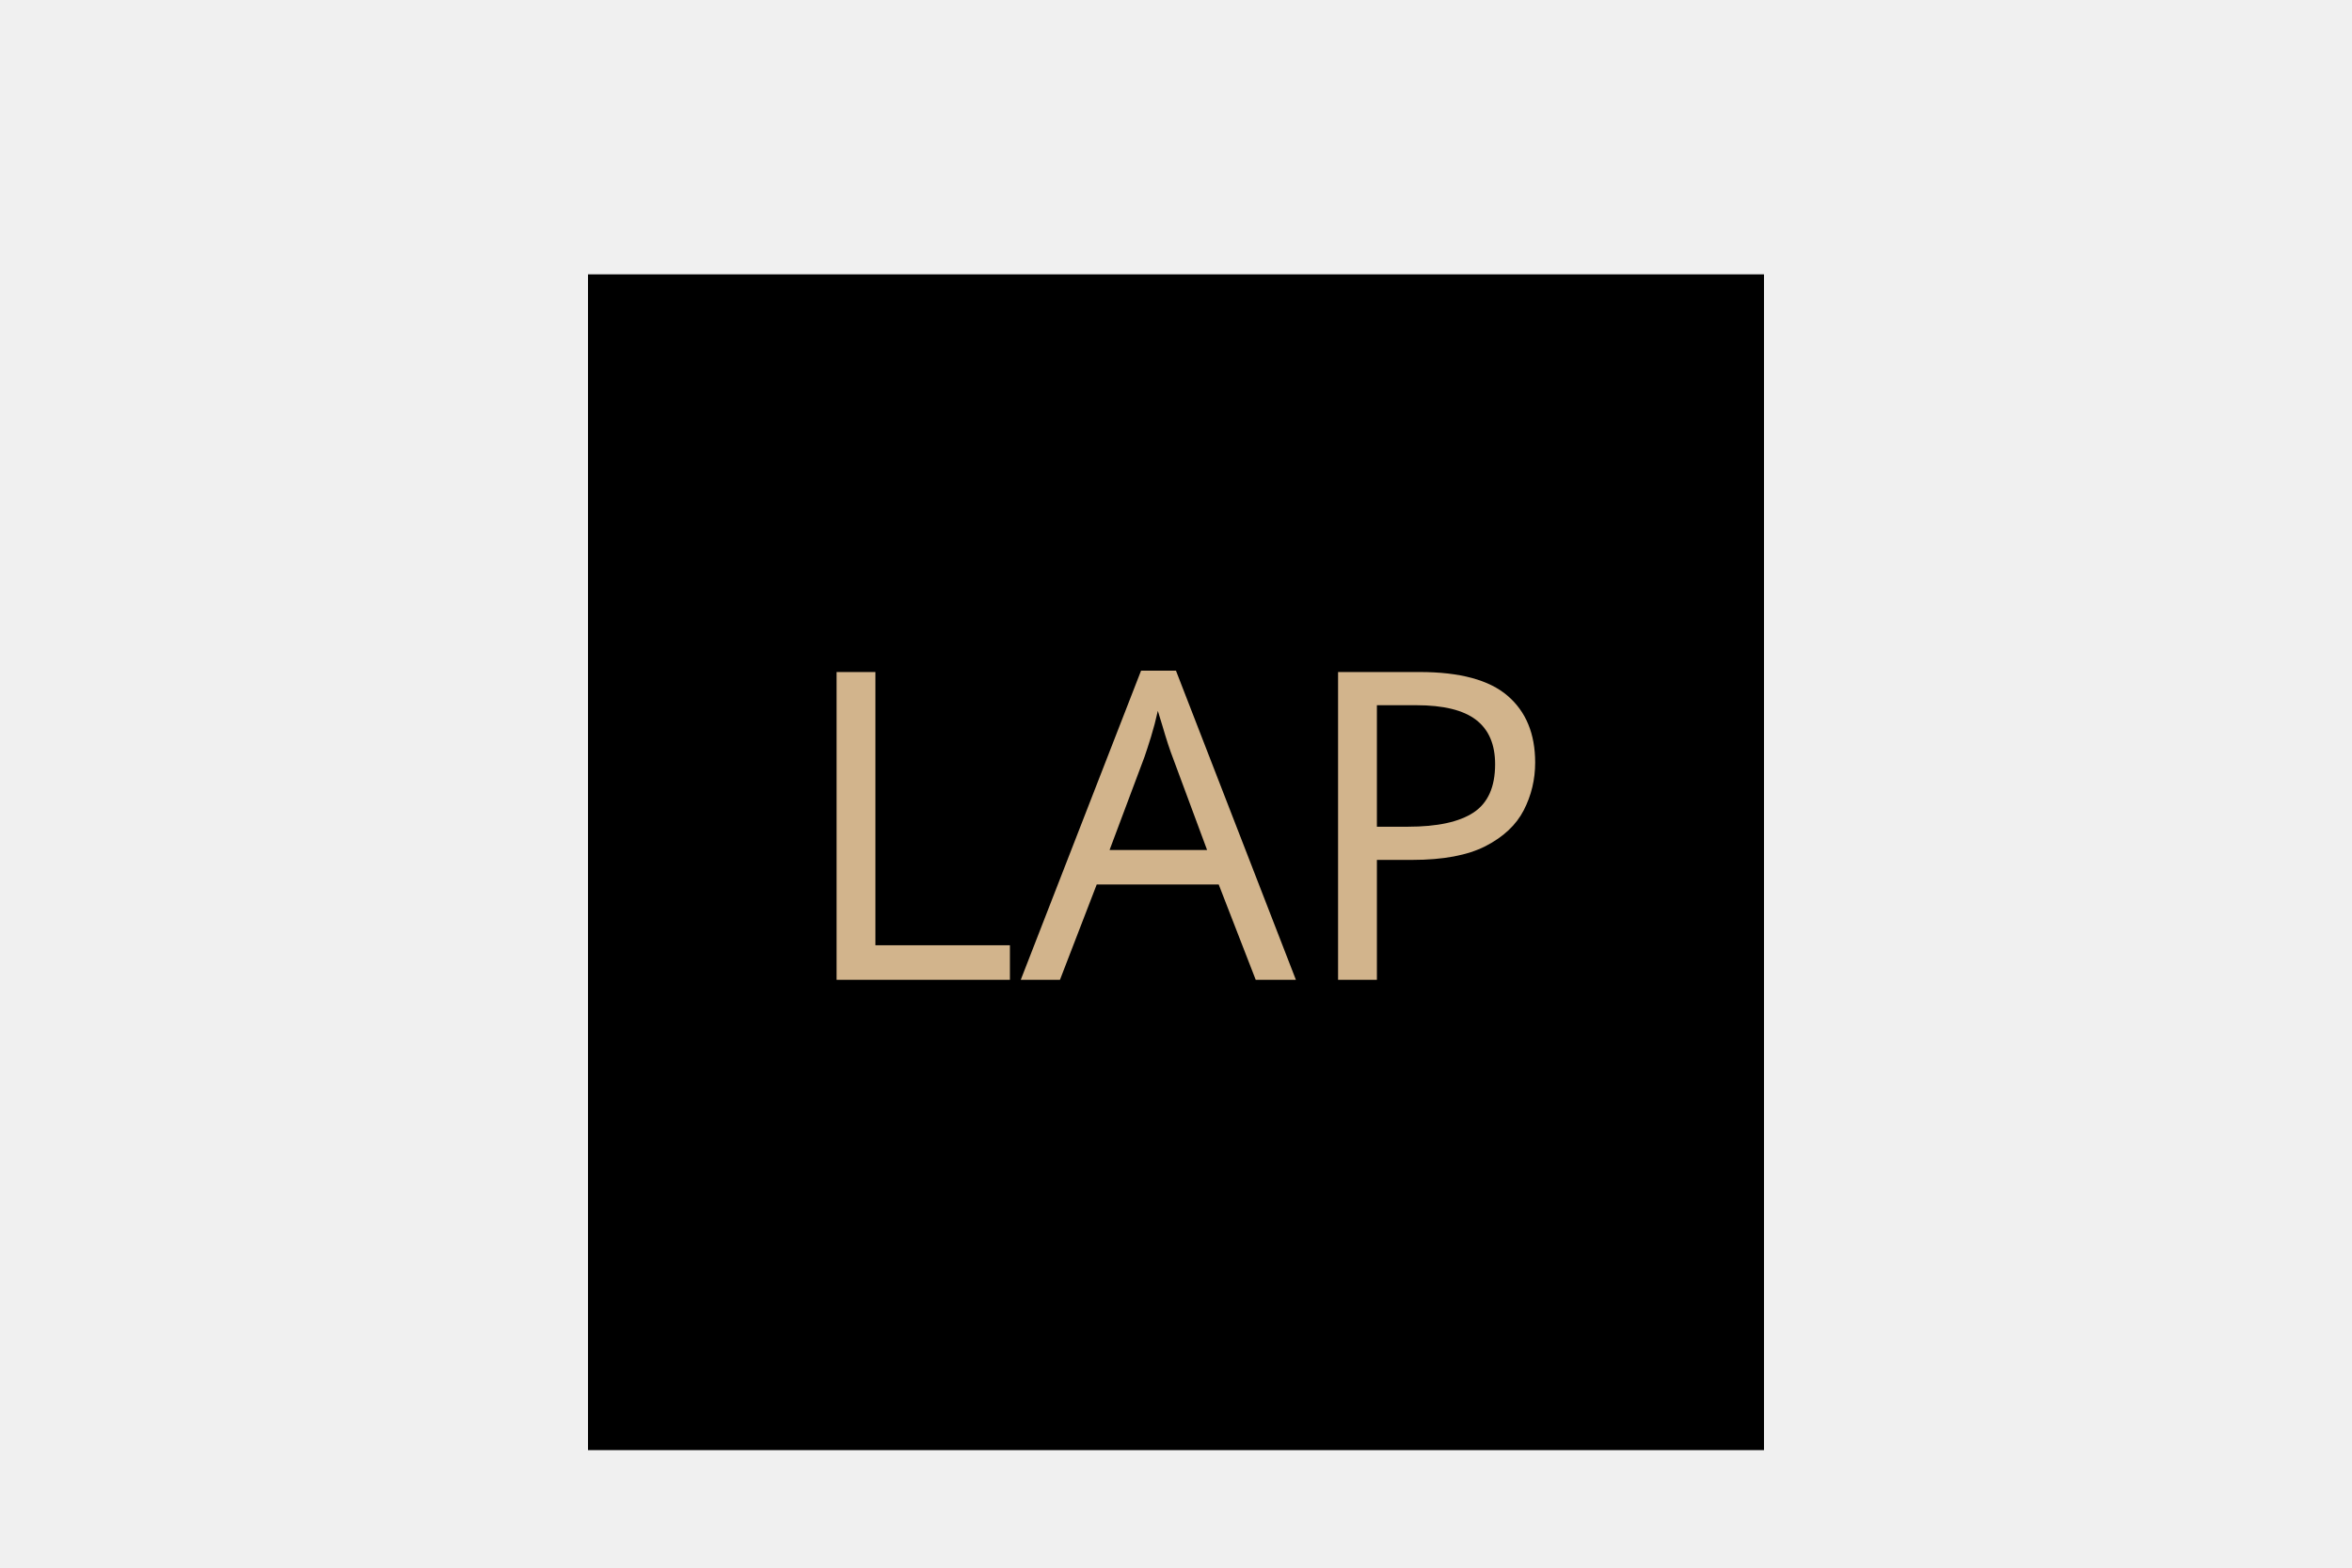
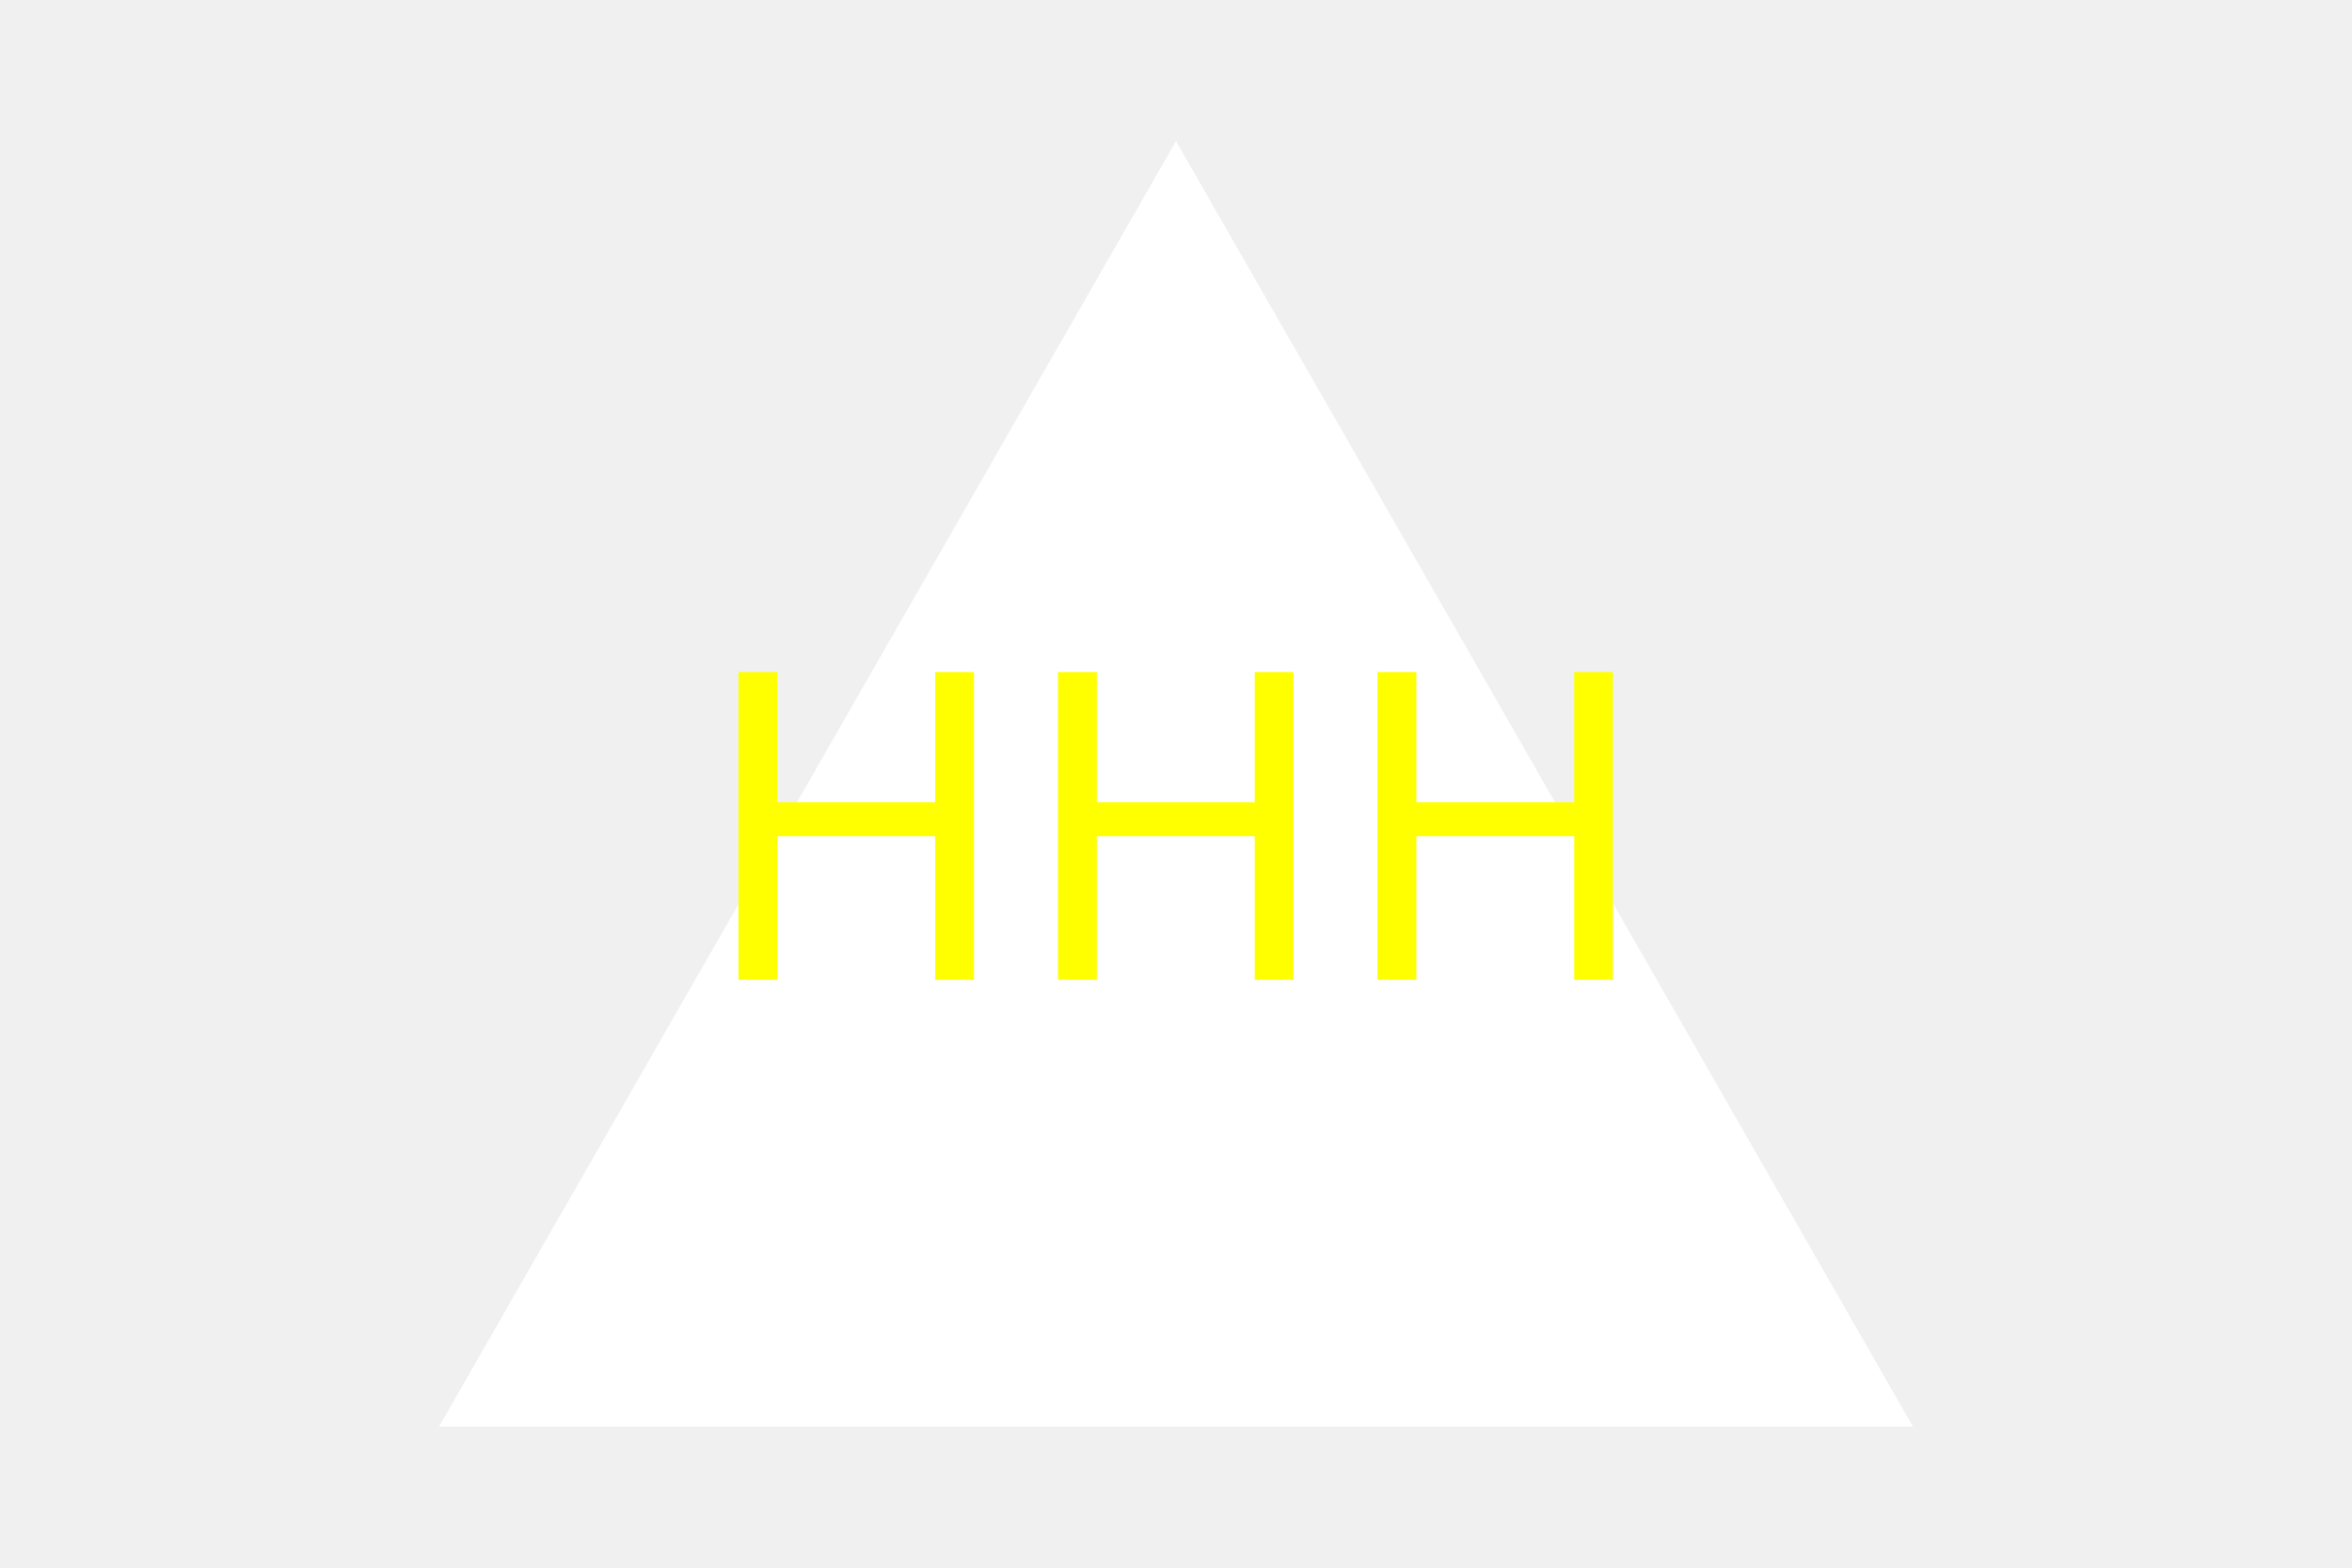
<svg xmlns="http://www.w3.org/2000/svg" version="1.1" width="300" height="200">
-   <rect x="75" y="35" width="150" height="150" fill="dark green" />
-   <text x="150" y="125" font-size="55" font-family="Verdana" text-anchor="middle" fill="tan">LAP</text>
+   <polygon points="150, 18 244, 182 56, 182" fill="white" />
+   <text x="150" y="125" font-size="55" font-family="Verdana" text-anchor="middle" fill="Yellow">HHH</text>
</svg>
